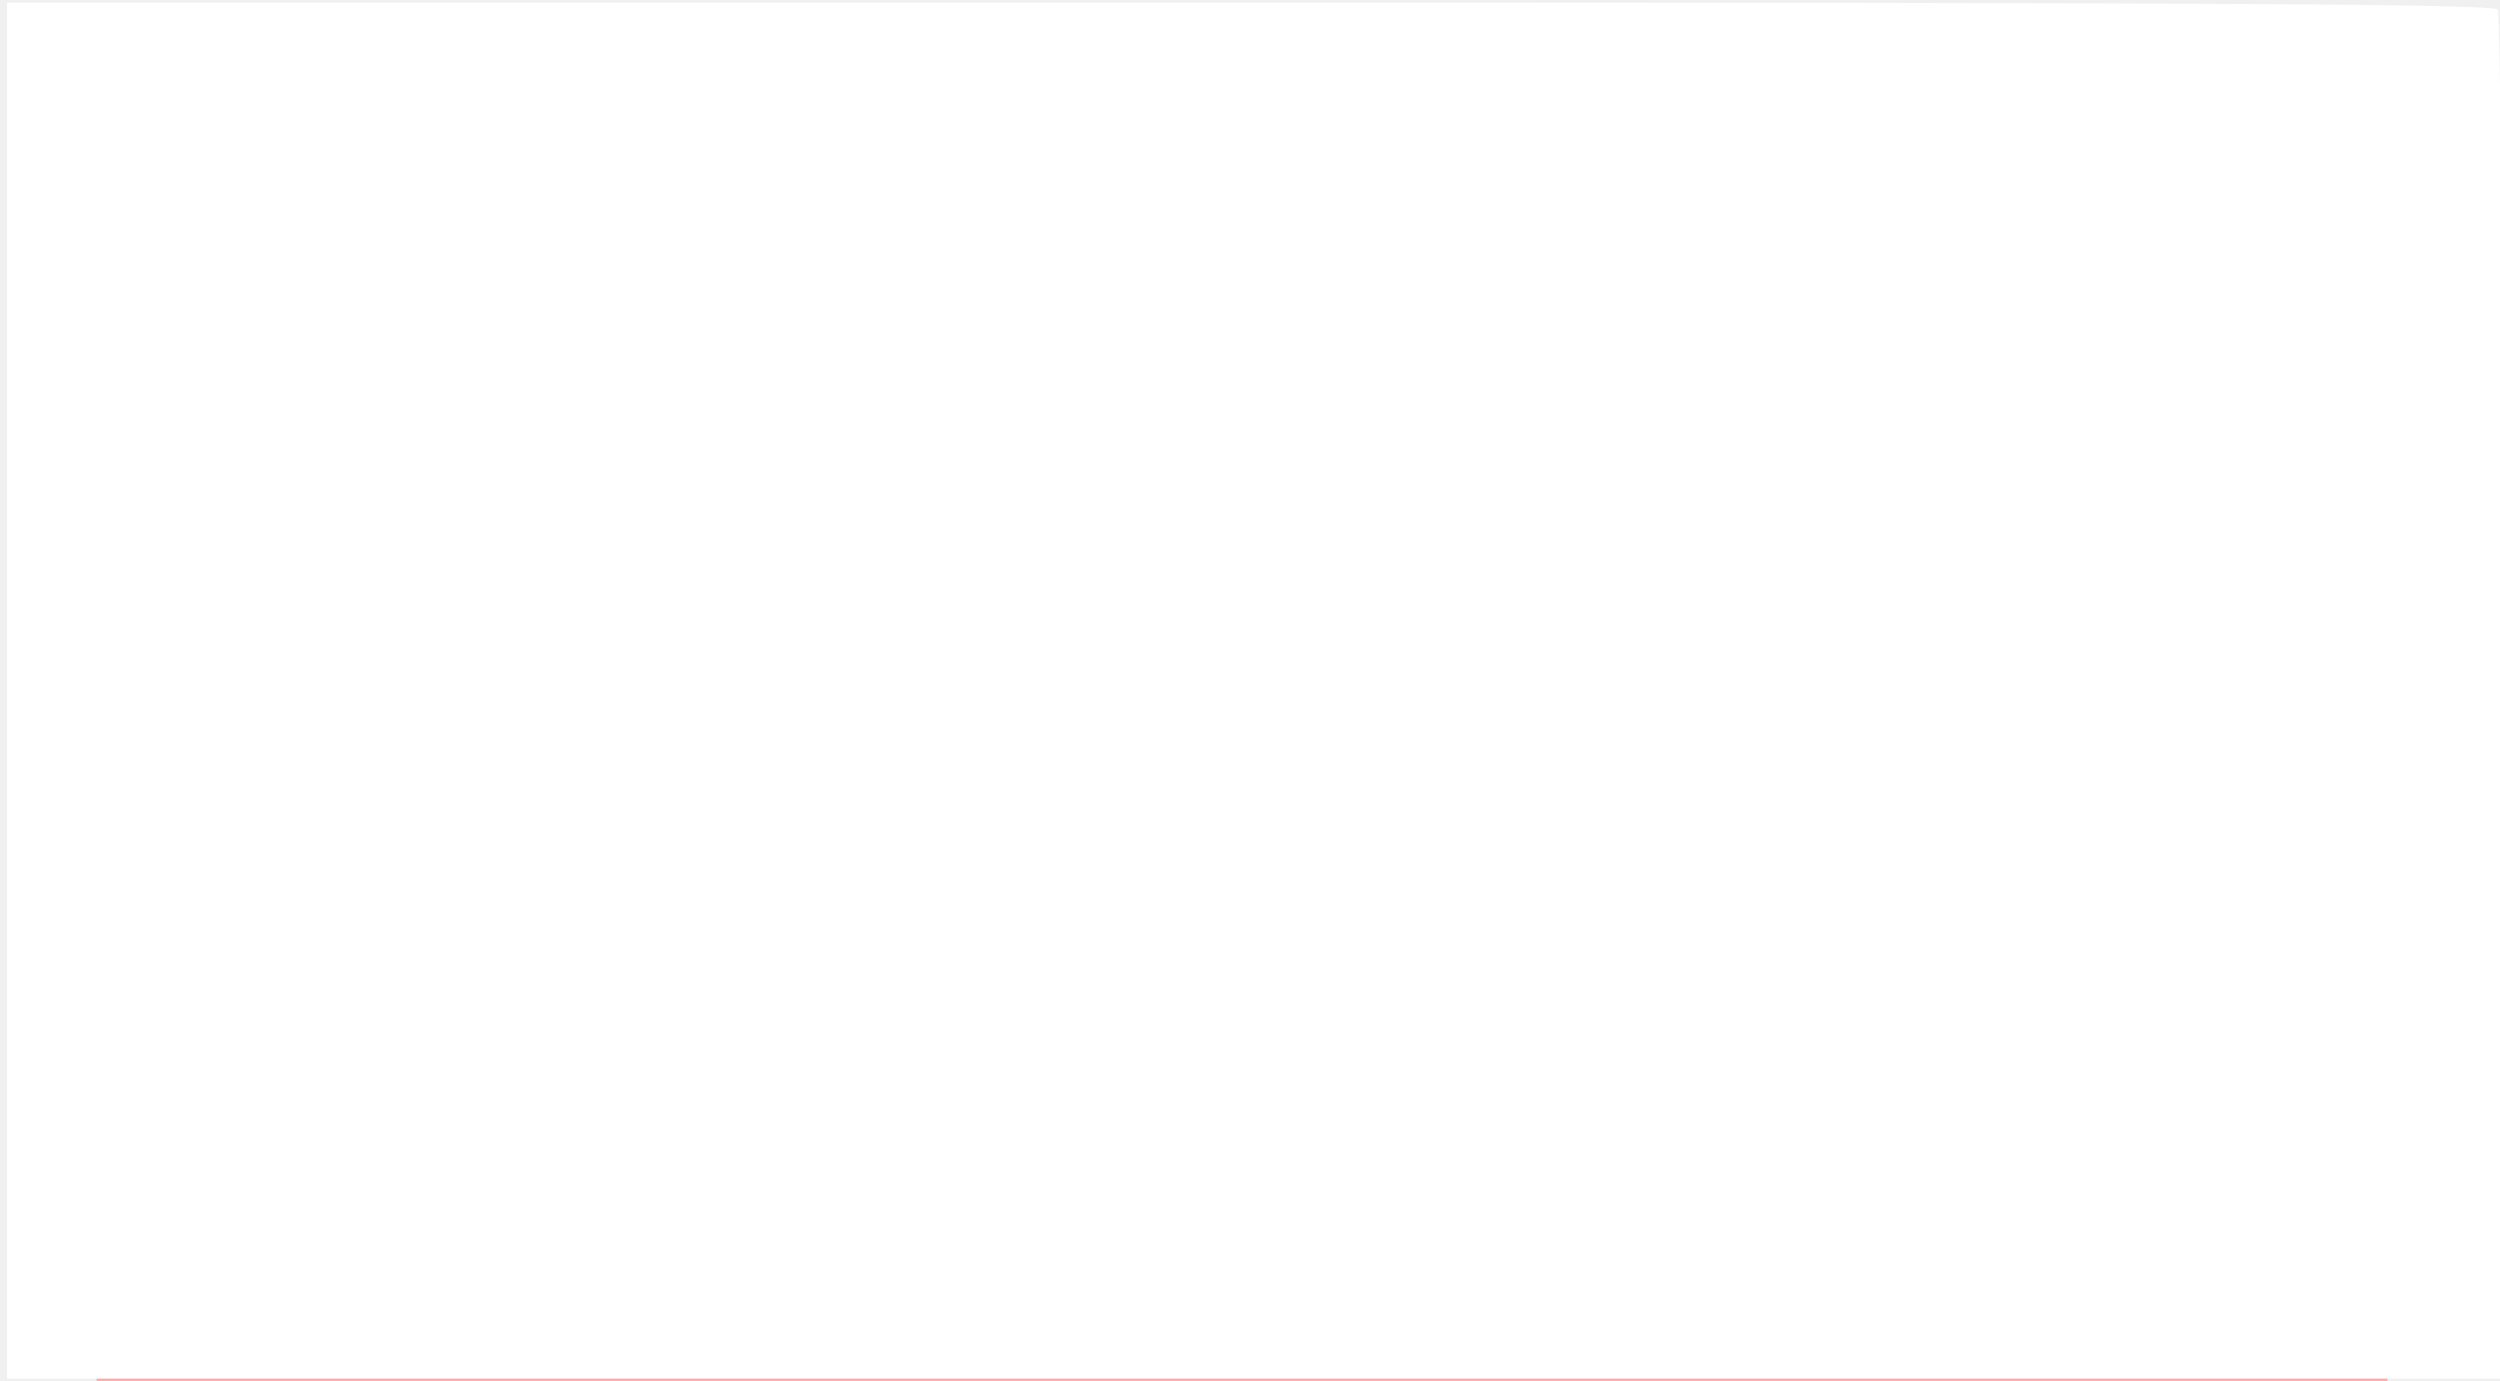
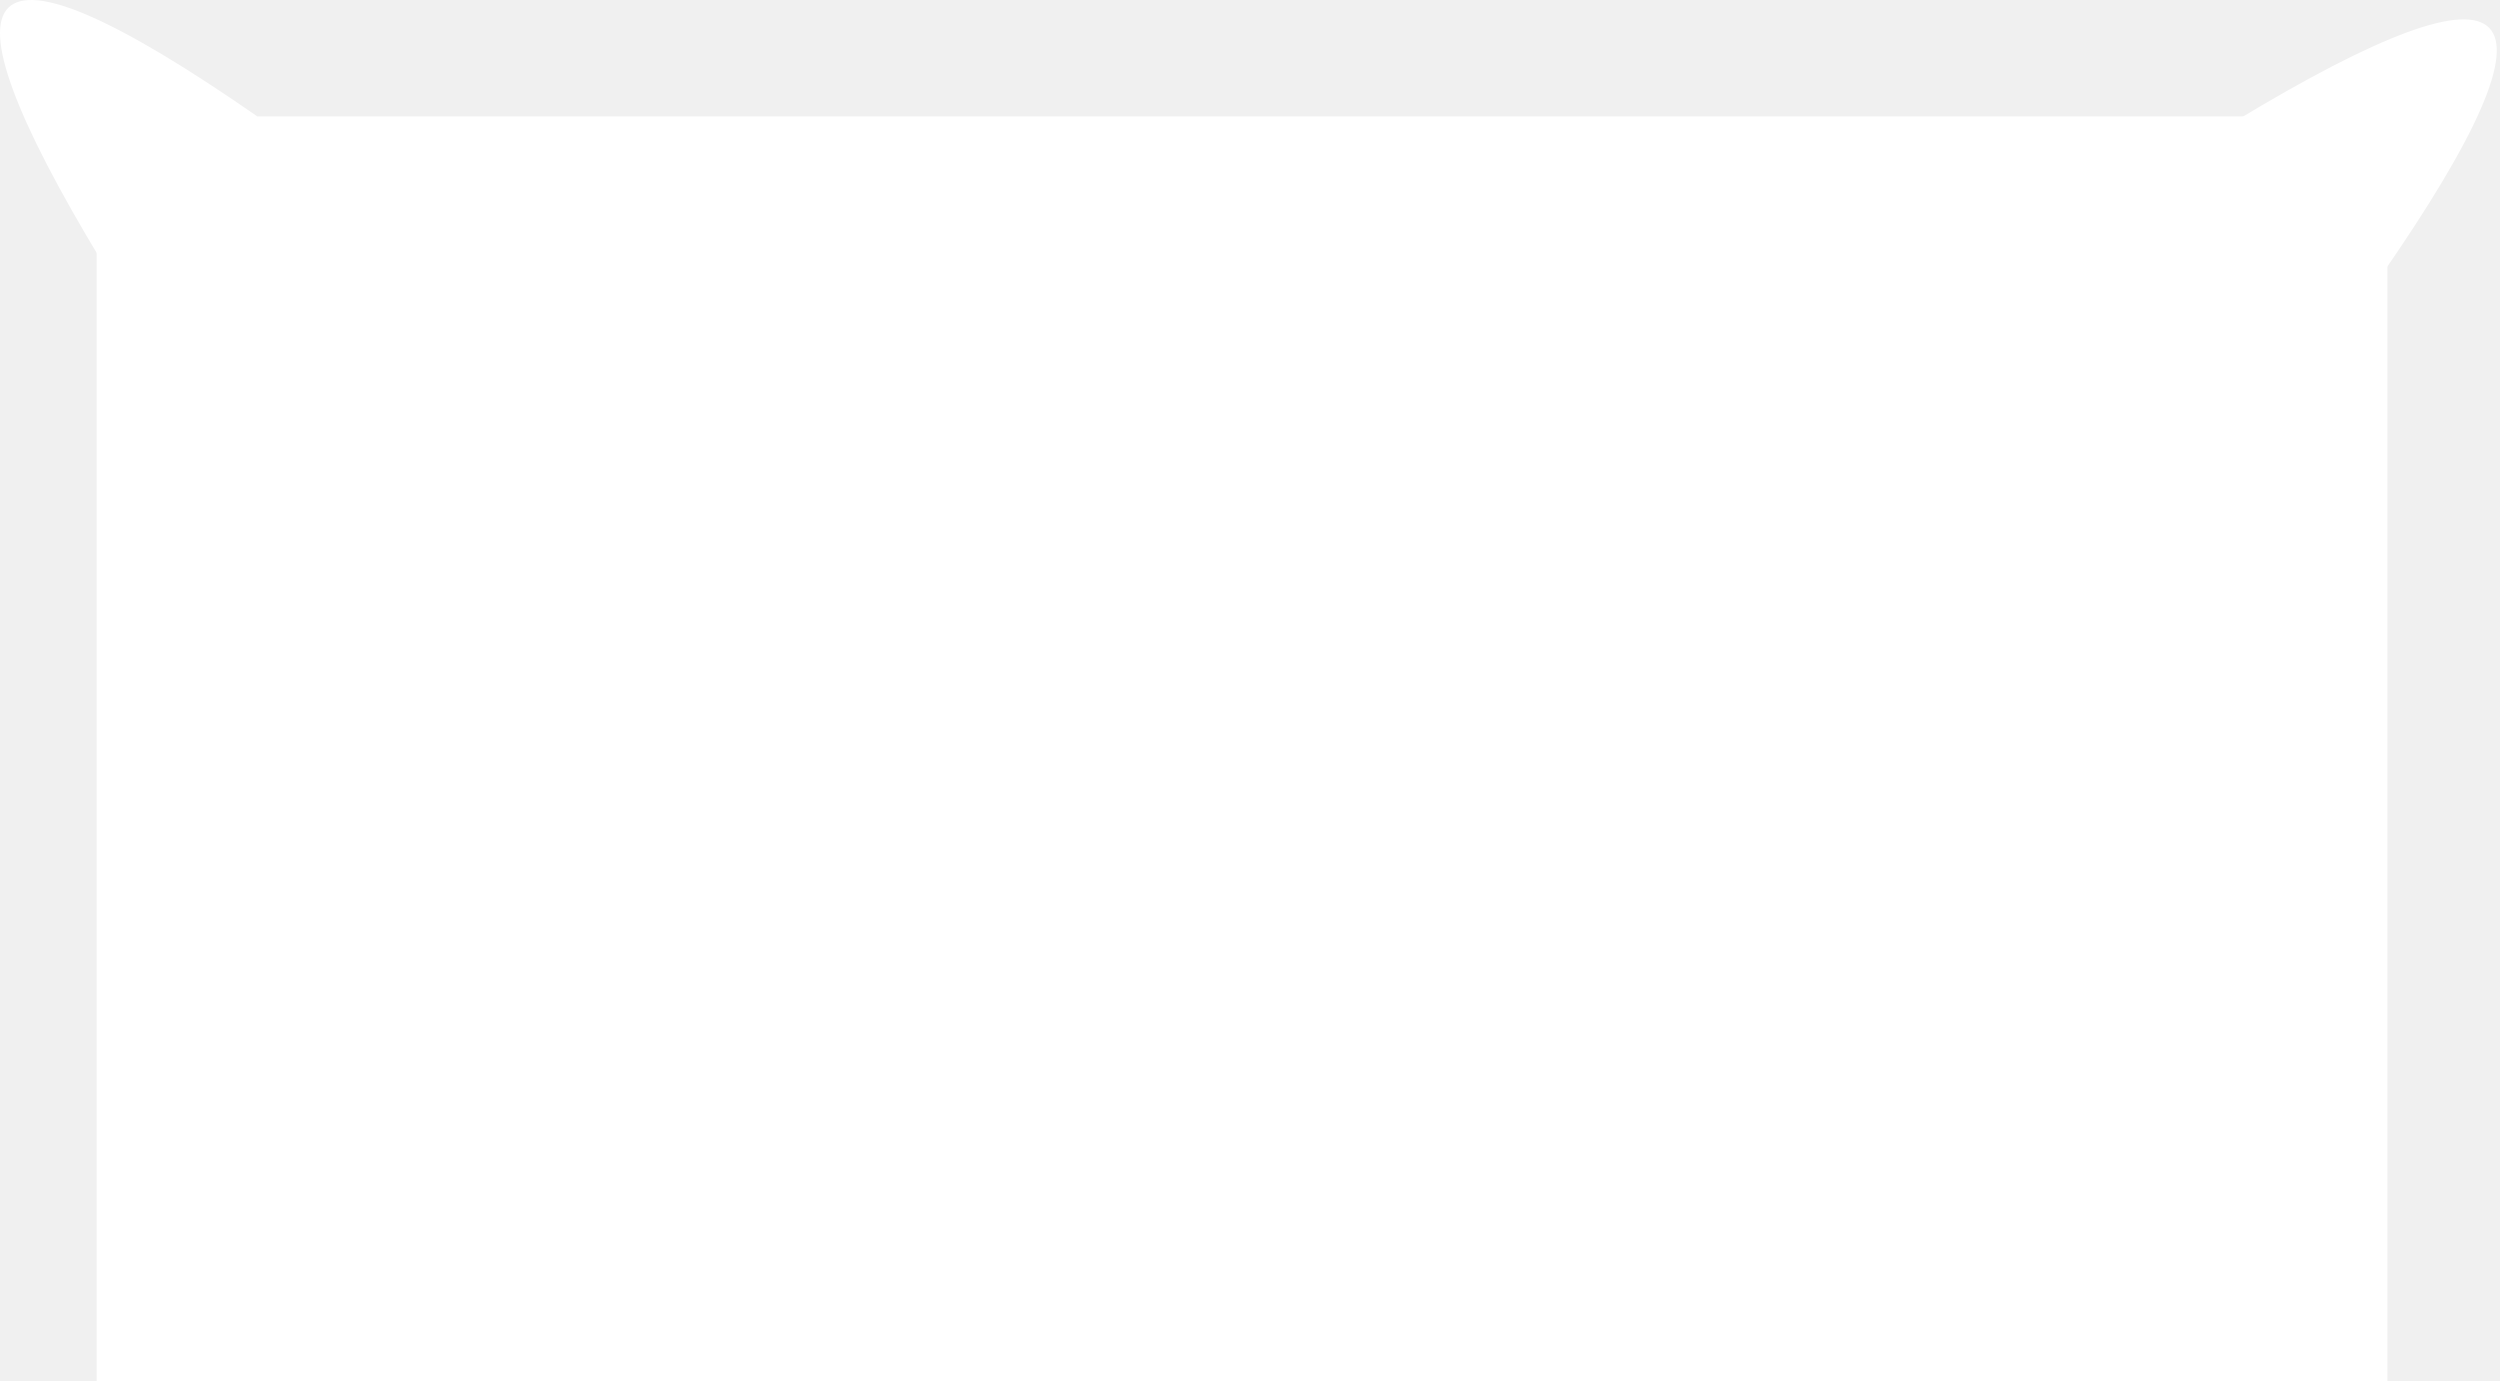
<svg xmlns="http://www.w3.org/2000/svg" width="194.48mm" height="107.428mm" viewBox="0 0 689.103 380.651" id="svg2" version="1.1">
  <defs id="defs4">
    </defs>
  <g id="layer1" transform="translate(-13.36336,-234.5685)">
-     <rect style="fill:#ffaaaa" id="rect3384" width="631.429" height="348.571" x="40" y="266.648" />
-     <path style="fill:#ffffff;fill-opacity:1" d="m 15.332,424.921 0,-189.643 342.63,0 c 272.389,0 342.889,0.4 343.893,1.951 0.695,1.073 1.453,86.412 1.684,189.643 l 0.421,187.692 -344.314,0 -344.314,0 0,-189.643 z" id="path3414" />
+     <rect style="fill:#ffffff" id="rect3384" width="631.429" height="348.571" x="40" y="266.648" />
+     <path style="fill:#ffffff;fill-opacity:1" d="m 40.332,440.993 0,-173.571 313.487,0 c 249.221,0 313.724,0.366 314.643,1.786 0.636,0.982 1.329,79.089 1.541,173.571 l 0.385,171.786 -315.028,0 -315.028,0 0,-173.571 z" id="path3414" />
+     <g id="g5688">
+       <path id="path3418" d="m 41.429,306.648 c 41.429,-40 42.857,-40 42.857,-40 -77.662,-53.884 -90.908,-39.447 -42.857,40 z" style="fill:#ffffff;fill-opacity:1;fill-rule:evenodd;stroke:none;stroke-width:1px;stroke-linecap:butt;stroke-linejoin:miter;stroke-opacity:1" />
+       <path id="path3418-7" d="m 45.232,296.9 c 32.578,-27.667 33.701,-27.667 33.701,-27.667 -61.07,-37.271 -71.485,-27.285 -33.701,27.667 z" style="fill:#ffffff;fill-opacity:1;fill-rule:evenodd;stroke:none;stroke-width:1px;stroke-linecap:butt;stroke-linejoin:miter;stroke-opacity:1" />
+     </g>
+     <g transform="matrix(0,1,-1,0,936.1476,226.5449)" id="g5688-1">
+       <path id="path3418-9" d="m 41.429,306.648 c 41.429,-40 42.857,-40 42.857,-40 -77.662,-53.884 -90.908,-39.447 -42.857,40 z" style="fill:#ffffff;fill-opacity:1;fill-rule:evenodd;stroke:none;stroke-width:1px;stroke-linecap:butt;stroke-linejoin:miter;stroke-opacity:1" />
+       <path id="path3418-7-0" d="m 45.232,296.9 c 32.578,-27.667 33.701,-27.667 33.701,-27.667 -61.07,-37.271 -71.485,-27.285 -33.701,27.667 z" style="fill:#ffffff;fill-opacity:1;fill-rule:evenodd;stroke:none;stroke-width:1px;stroke-linecap:butt;stroke-linejoin:miter;stroke-opacity:1" />
+     </g>
  </g>
</svg>
